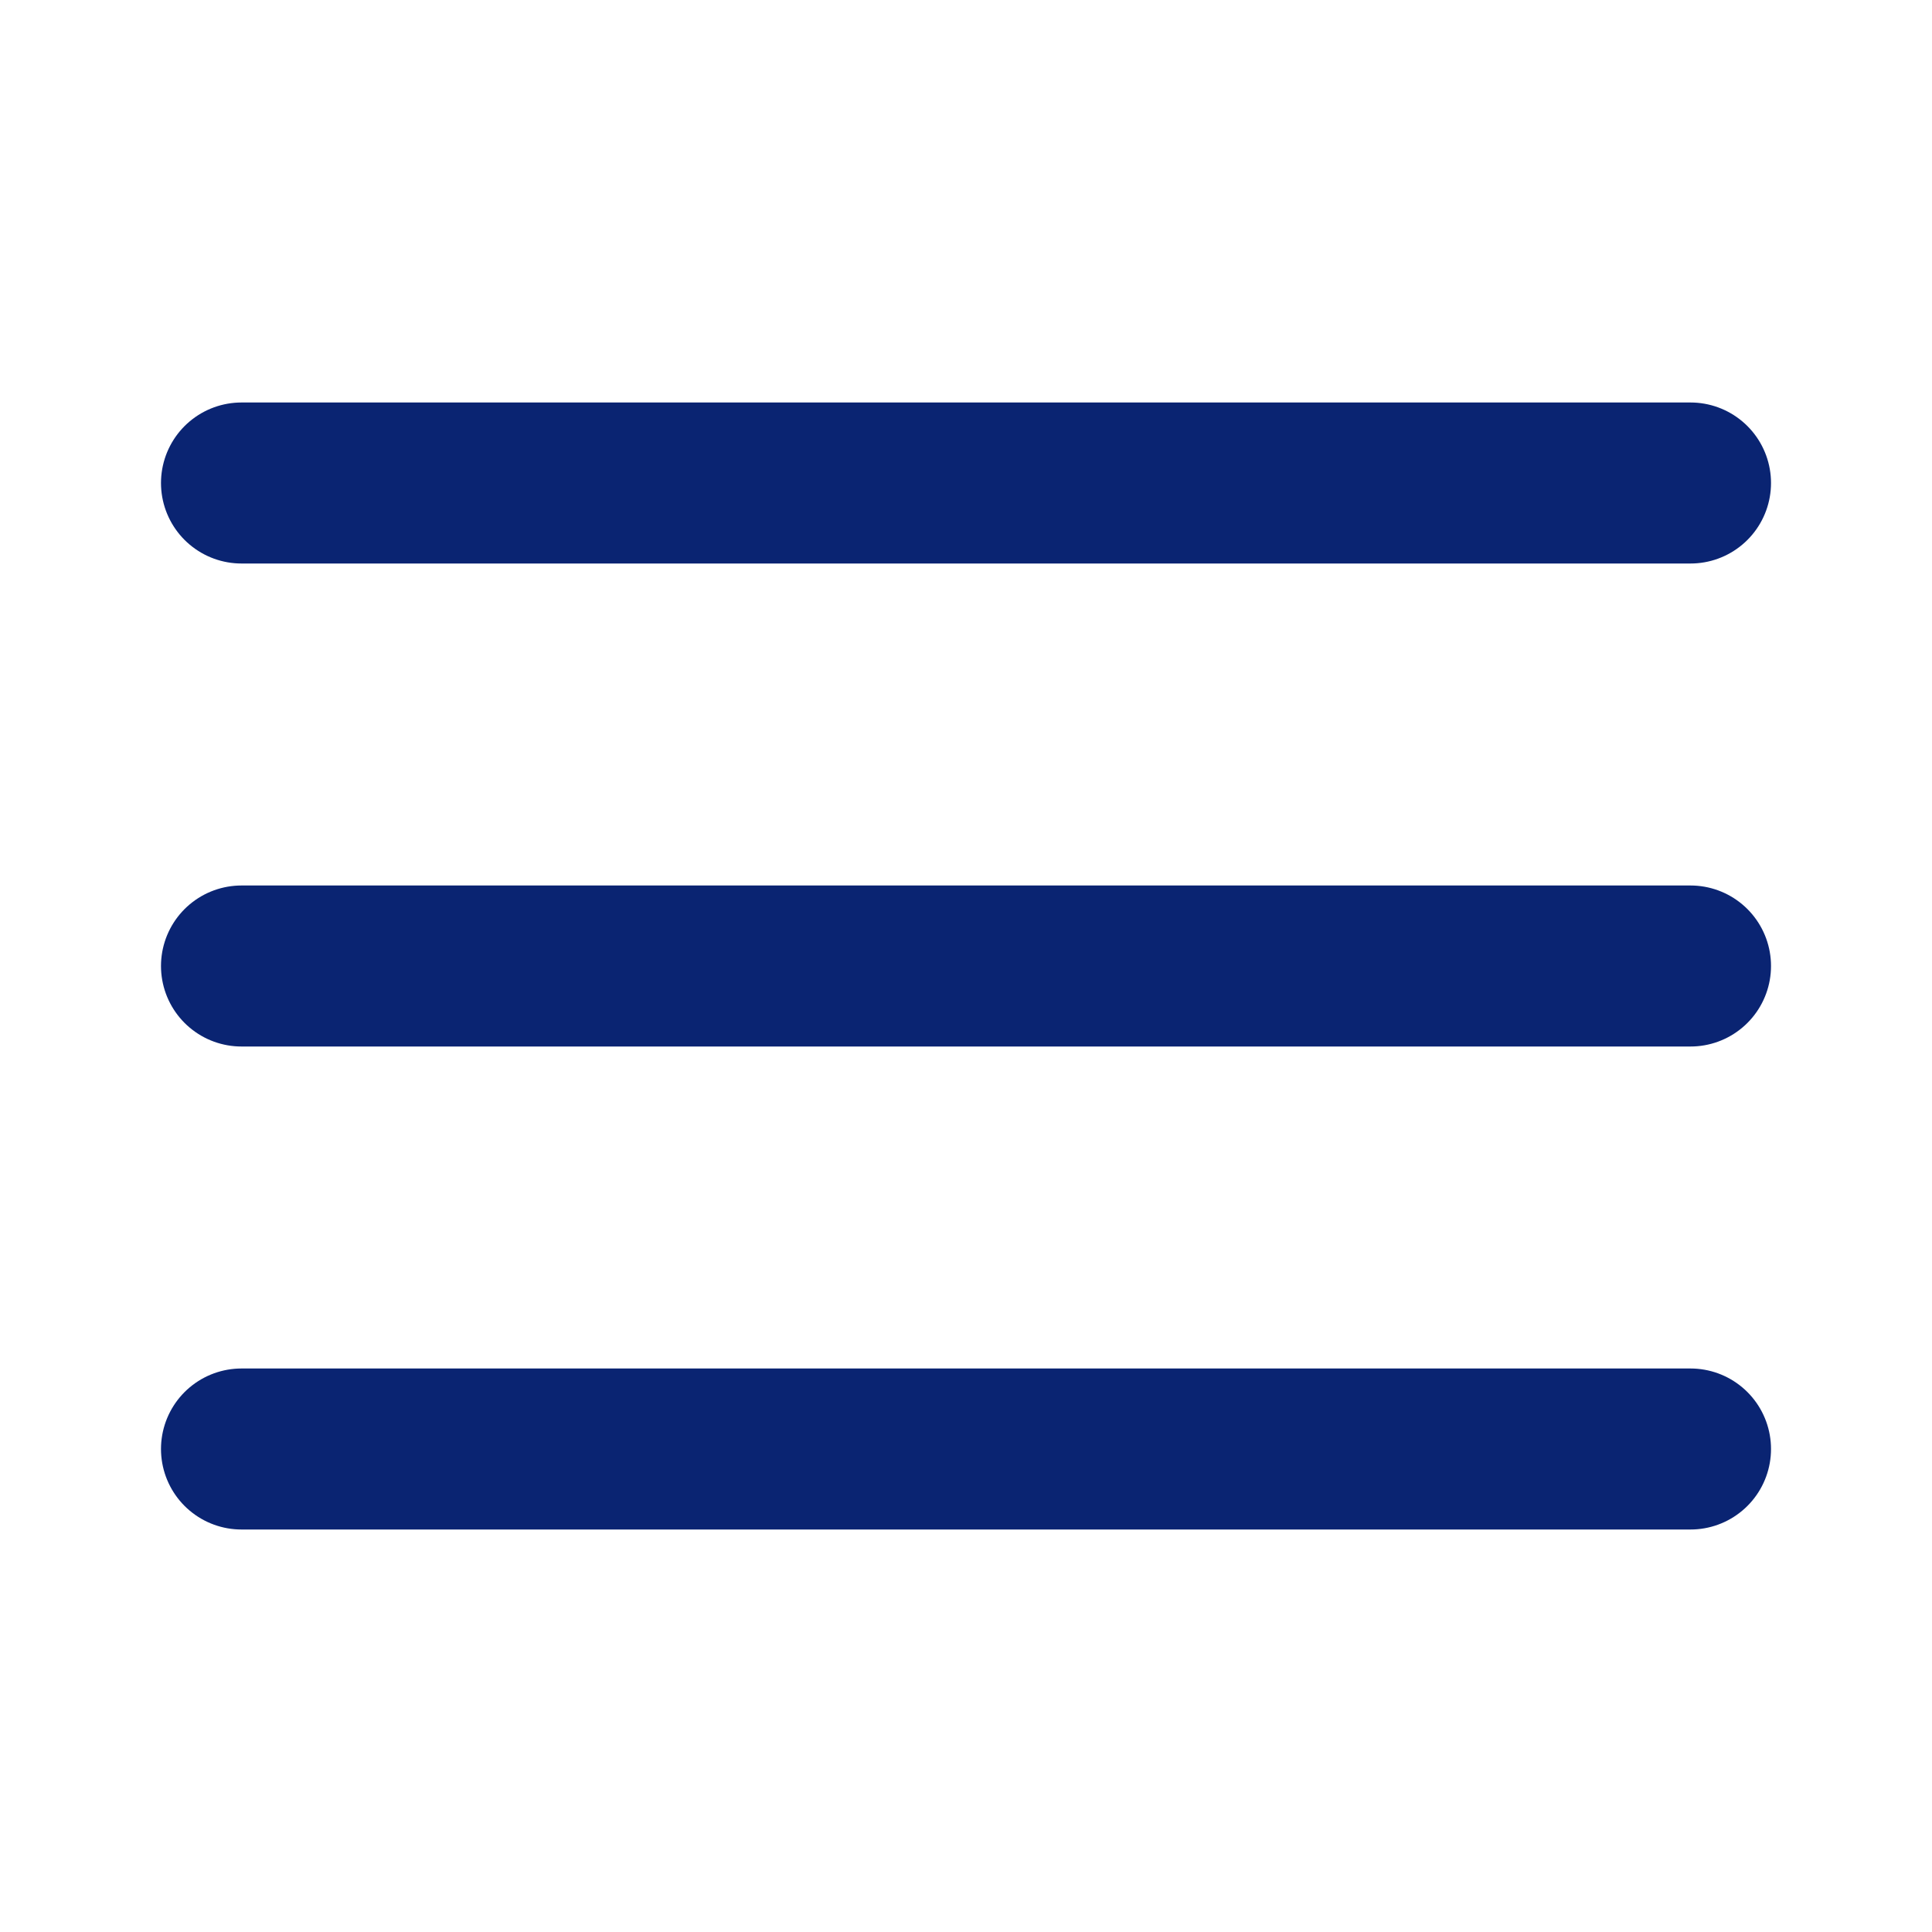
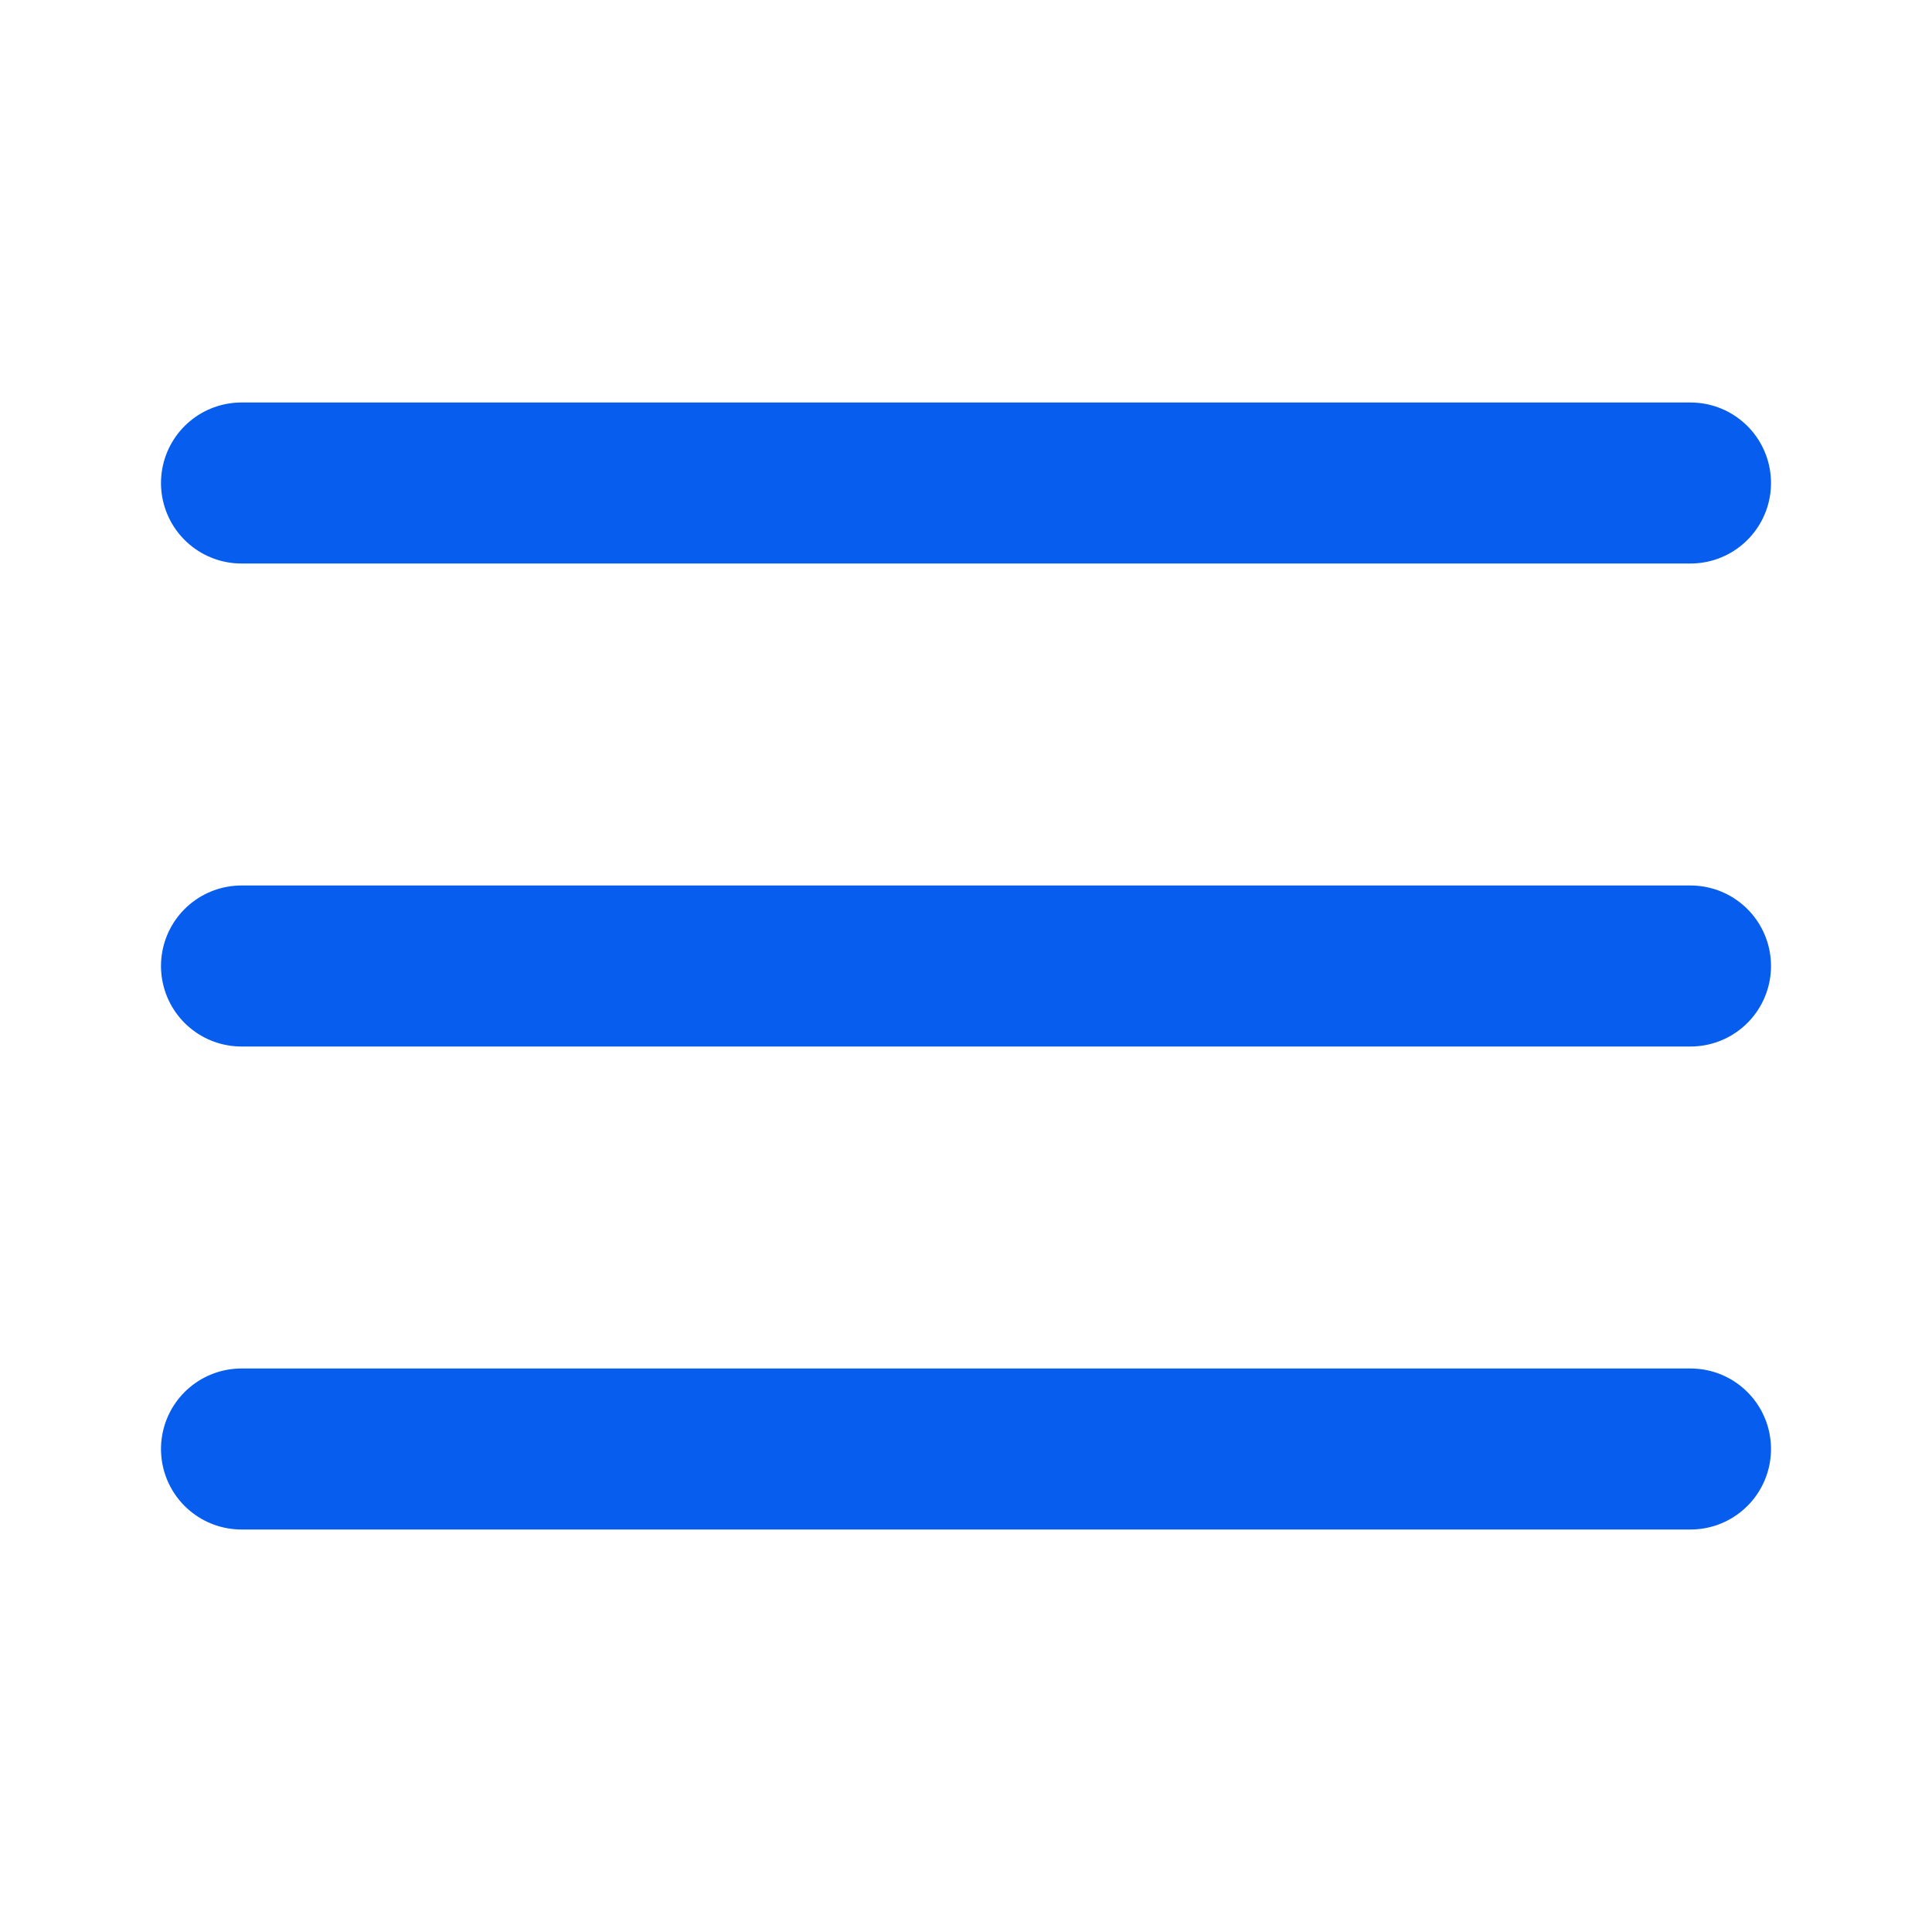
<svg xmlns="http://www.w3.org/2000/svg" width="32" height="32" viewBox="0 0 32 32" fill="none">
-   <path d="M4 8H28" stroke="#0A2472" stroke-width="2.667" stroke-linecap="round" stroke-linejoin="round" />
-   <path d="M4 16H28" stroke="#0A2472" stroke-width="2.667" stroke-linecap="round" stroke-linejoin="round" />
-   <path d="M4 24H28" stroke="#0A2472" stroke-width="2.667" stroke-linecap="round" stroke-linejoin="round" />
+   <path d="M4 8H28" stroke="#075DED" stroke-width="2.667" stroke-linecap="round" stroke-linejoin="round" />
+   <path d="M4 16H28" stroke="#075DED" stroke-width="2.667" stroke-linecap="round" stroke-linejoin="round" />
+   <path d="M4 24H28" stroke="#075DED" stroke-width="2.667" stroke-linecap="round" stroke-linejoin="round" />
</svg>
